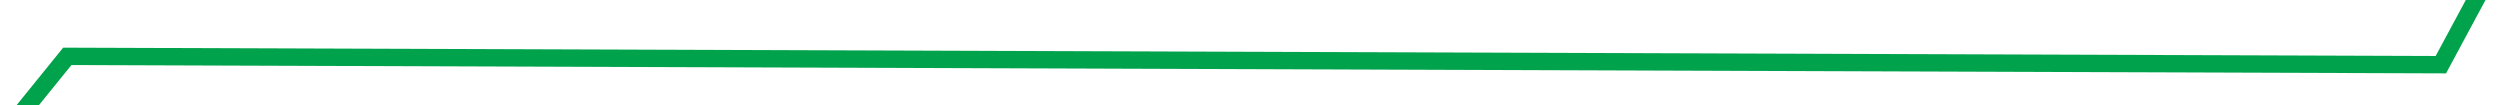
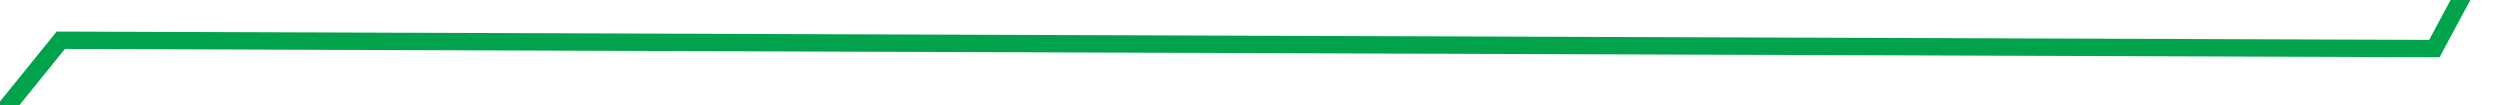
- <svg xmlns="http://www.w3.org/2000/svg" version="1.1" width="144px" height="6px" preserveAspectRatio="xMinYMid meet" viewBox="520 1163 144 4">
-   <g transform="matrix(0.9271839 -0.3746066 0.3746066 0.9271839 -393.3095 306.5979 )">
-     <path d="M 0.073 154.263  L 135.827 168.901  L 269.745 94.708  L 396.326 146.368  L 537.583 29.075  L 673.336 81.895  L 814.593 0.316  L 954.015 58.211  L 1095.272 13.474  L 1231.025 81.895  L 1364.944 50.316  L 1506.201 130.579  L 1640.119 81.895  " stroke-width="1" stroke-dasharray="0" stroke="rgba(0, 162, 75, 1)" fill="none" transform="matrix(1 0 0 1 259 1045 )" class="stroke" />
+ <svg xmlns="http://www.w3.org/2000/svg" version="1.1" width="144px" height="6px" preserveAspectRatio="xMinYMid meet" viewBox="520 1597 144 4">
+   <g transform="matrix(0.9271839 -0.3746066 0.3746066 0.9271839 -555.8888 338.2001 )">
+     <path d="M 0.073 154.263  L 135.827 168.901  L 269.745 94.708  L 396.326 146.368  L 537.583 29.075  L 673.336 81.895  L 814.593 0.316  L 954.015 58.211  L 1095.272 13.474  L 1231.025 81.895  L 1364.944 50.316  L 1506.201 130.579  L 1640.119 81.895  " stroke-width="1" stroke-dasharray="0" stroke="rgba(0, 162, 75, 1)" fill="none" transform="matrix(1 0 0 1 259 1478 )" class="stroke" />
  </g>
</svg>
